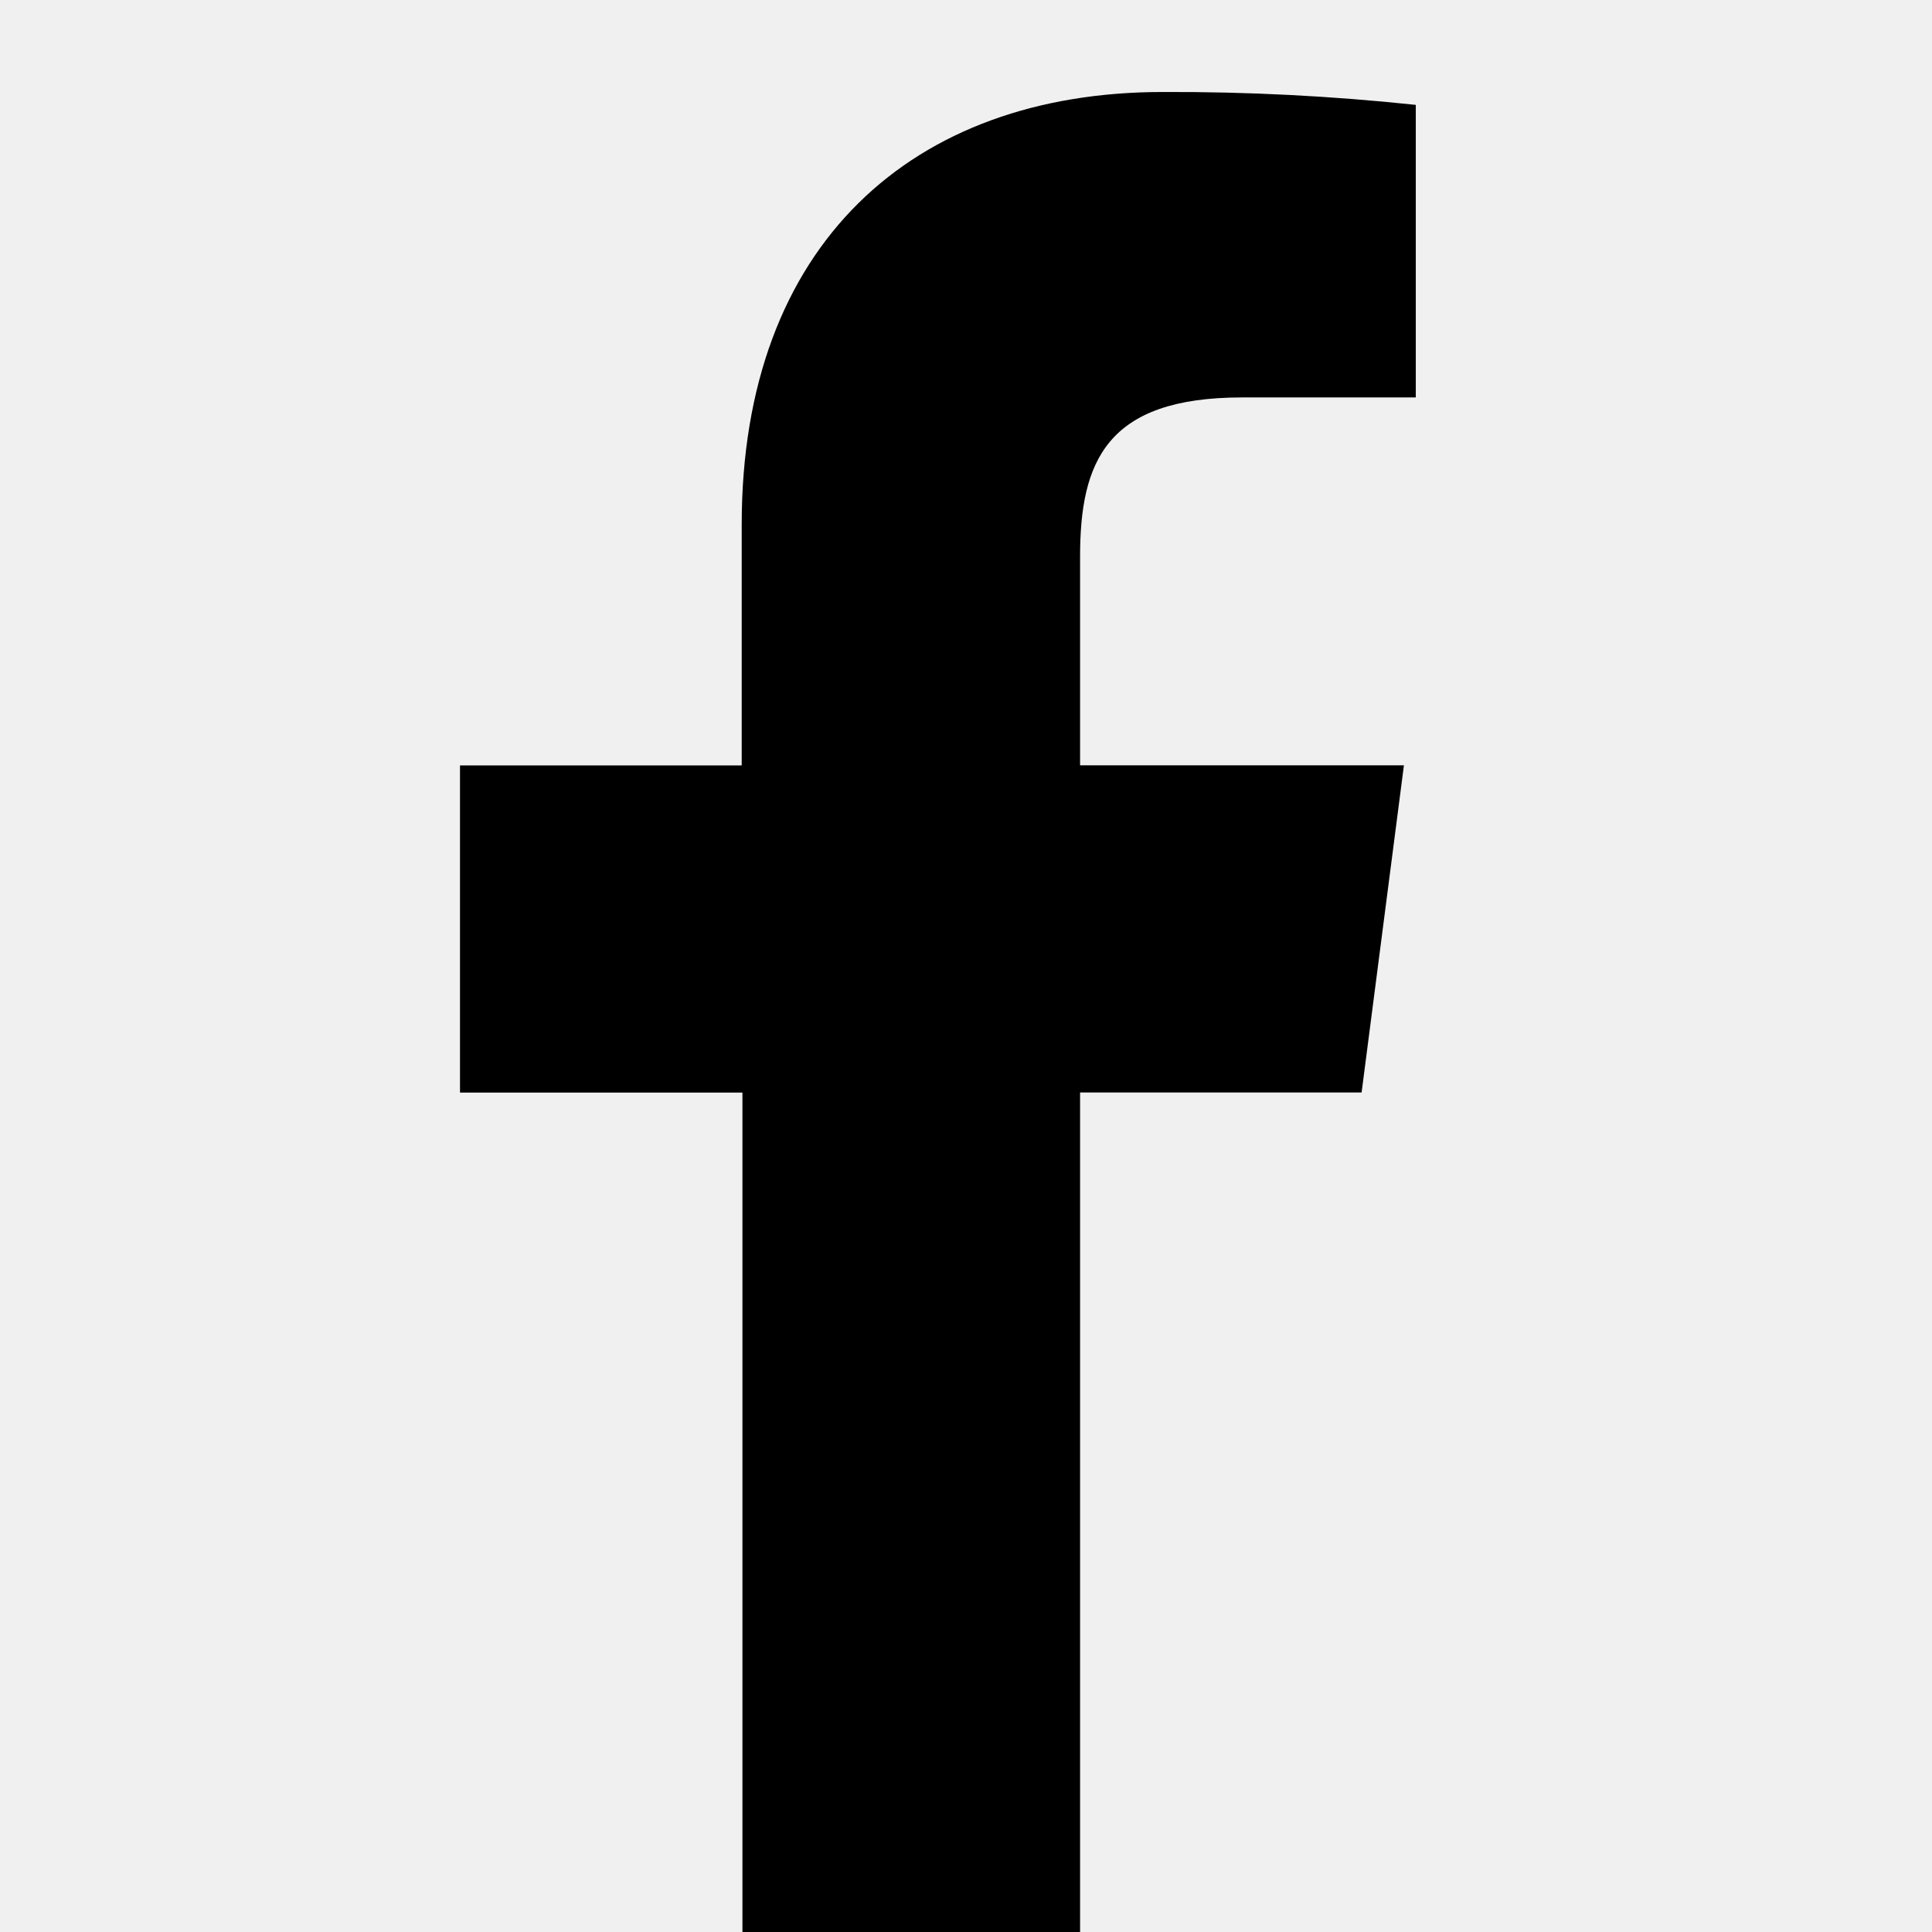
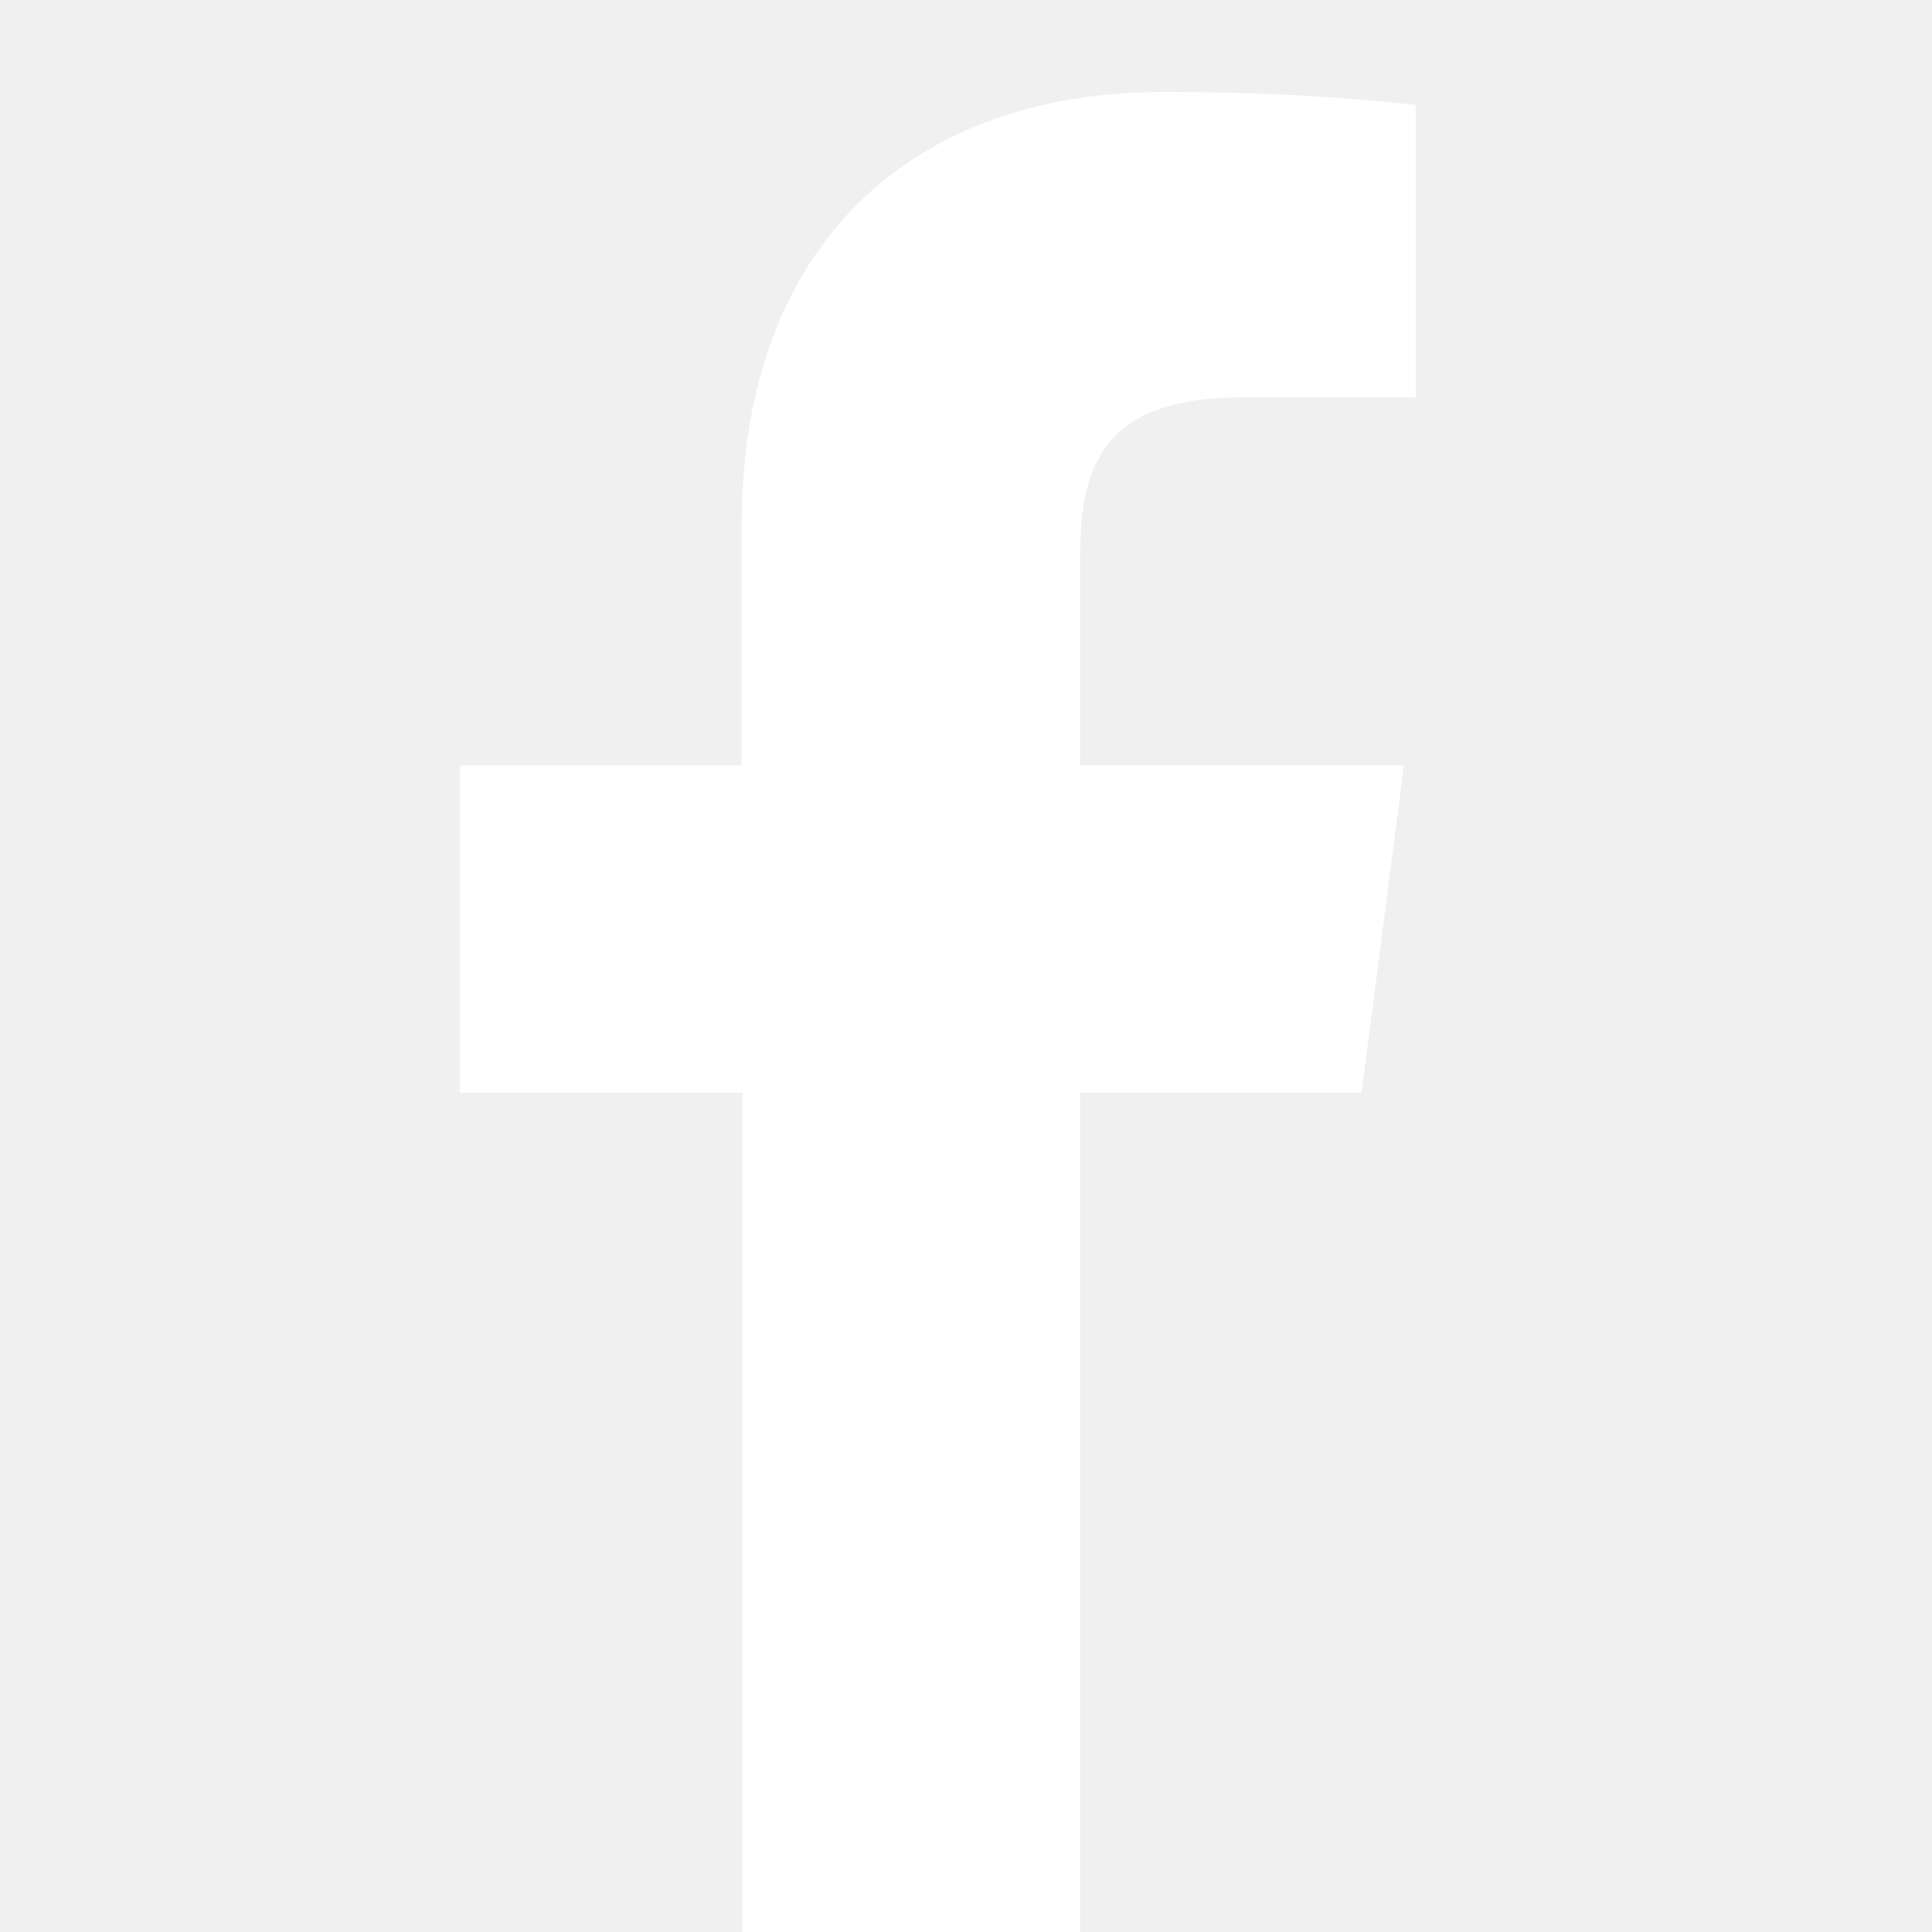
<svg xmlns="http://www.w3.org/2000/svg" width="17" height="17" viewBox="0 0 21 21" fill="none">
  <g clip-path="url(#clip0_1_2)">
-     <path d="M11.74 21V11.875H14.8L15.26 8.319H11.74V6.05C11.74 5.02 12.024 4.32 13.5 4.32H15.389V1.14C14.475 1.043 13.556 0.996 12.637 1C9.921 1 8.062 2.655 8.062 5.7V8.32H5V11.876H8.07V21H11.737H11.74Z" fill="black" />
+     <path d="M11.74 21V11.875H14.8L15.26 8.319H11.74V6.05C11.74 5.02 12.024 4.32 13.5 4.32H15.389V1.14C14.475 1.043 13.556 0.996 12.637 1C9.921 1 8.062 2.655 8.062 5.7V8.32H5V11.876H8.07V21H11.737H11.74Z" fill="white" />
  </g>
  <defs>
    <clipPath id="clip0_1_2">
-       <rect width="21" height="21" fill="black" />
+       <rect width="21" height="21" fill="white" />
    </clipPath>
  </defs>
</svg>
